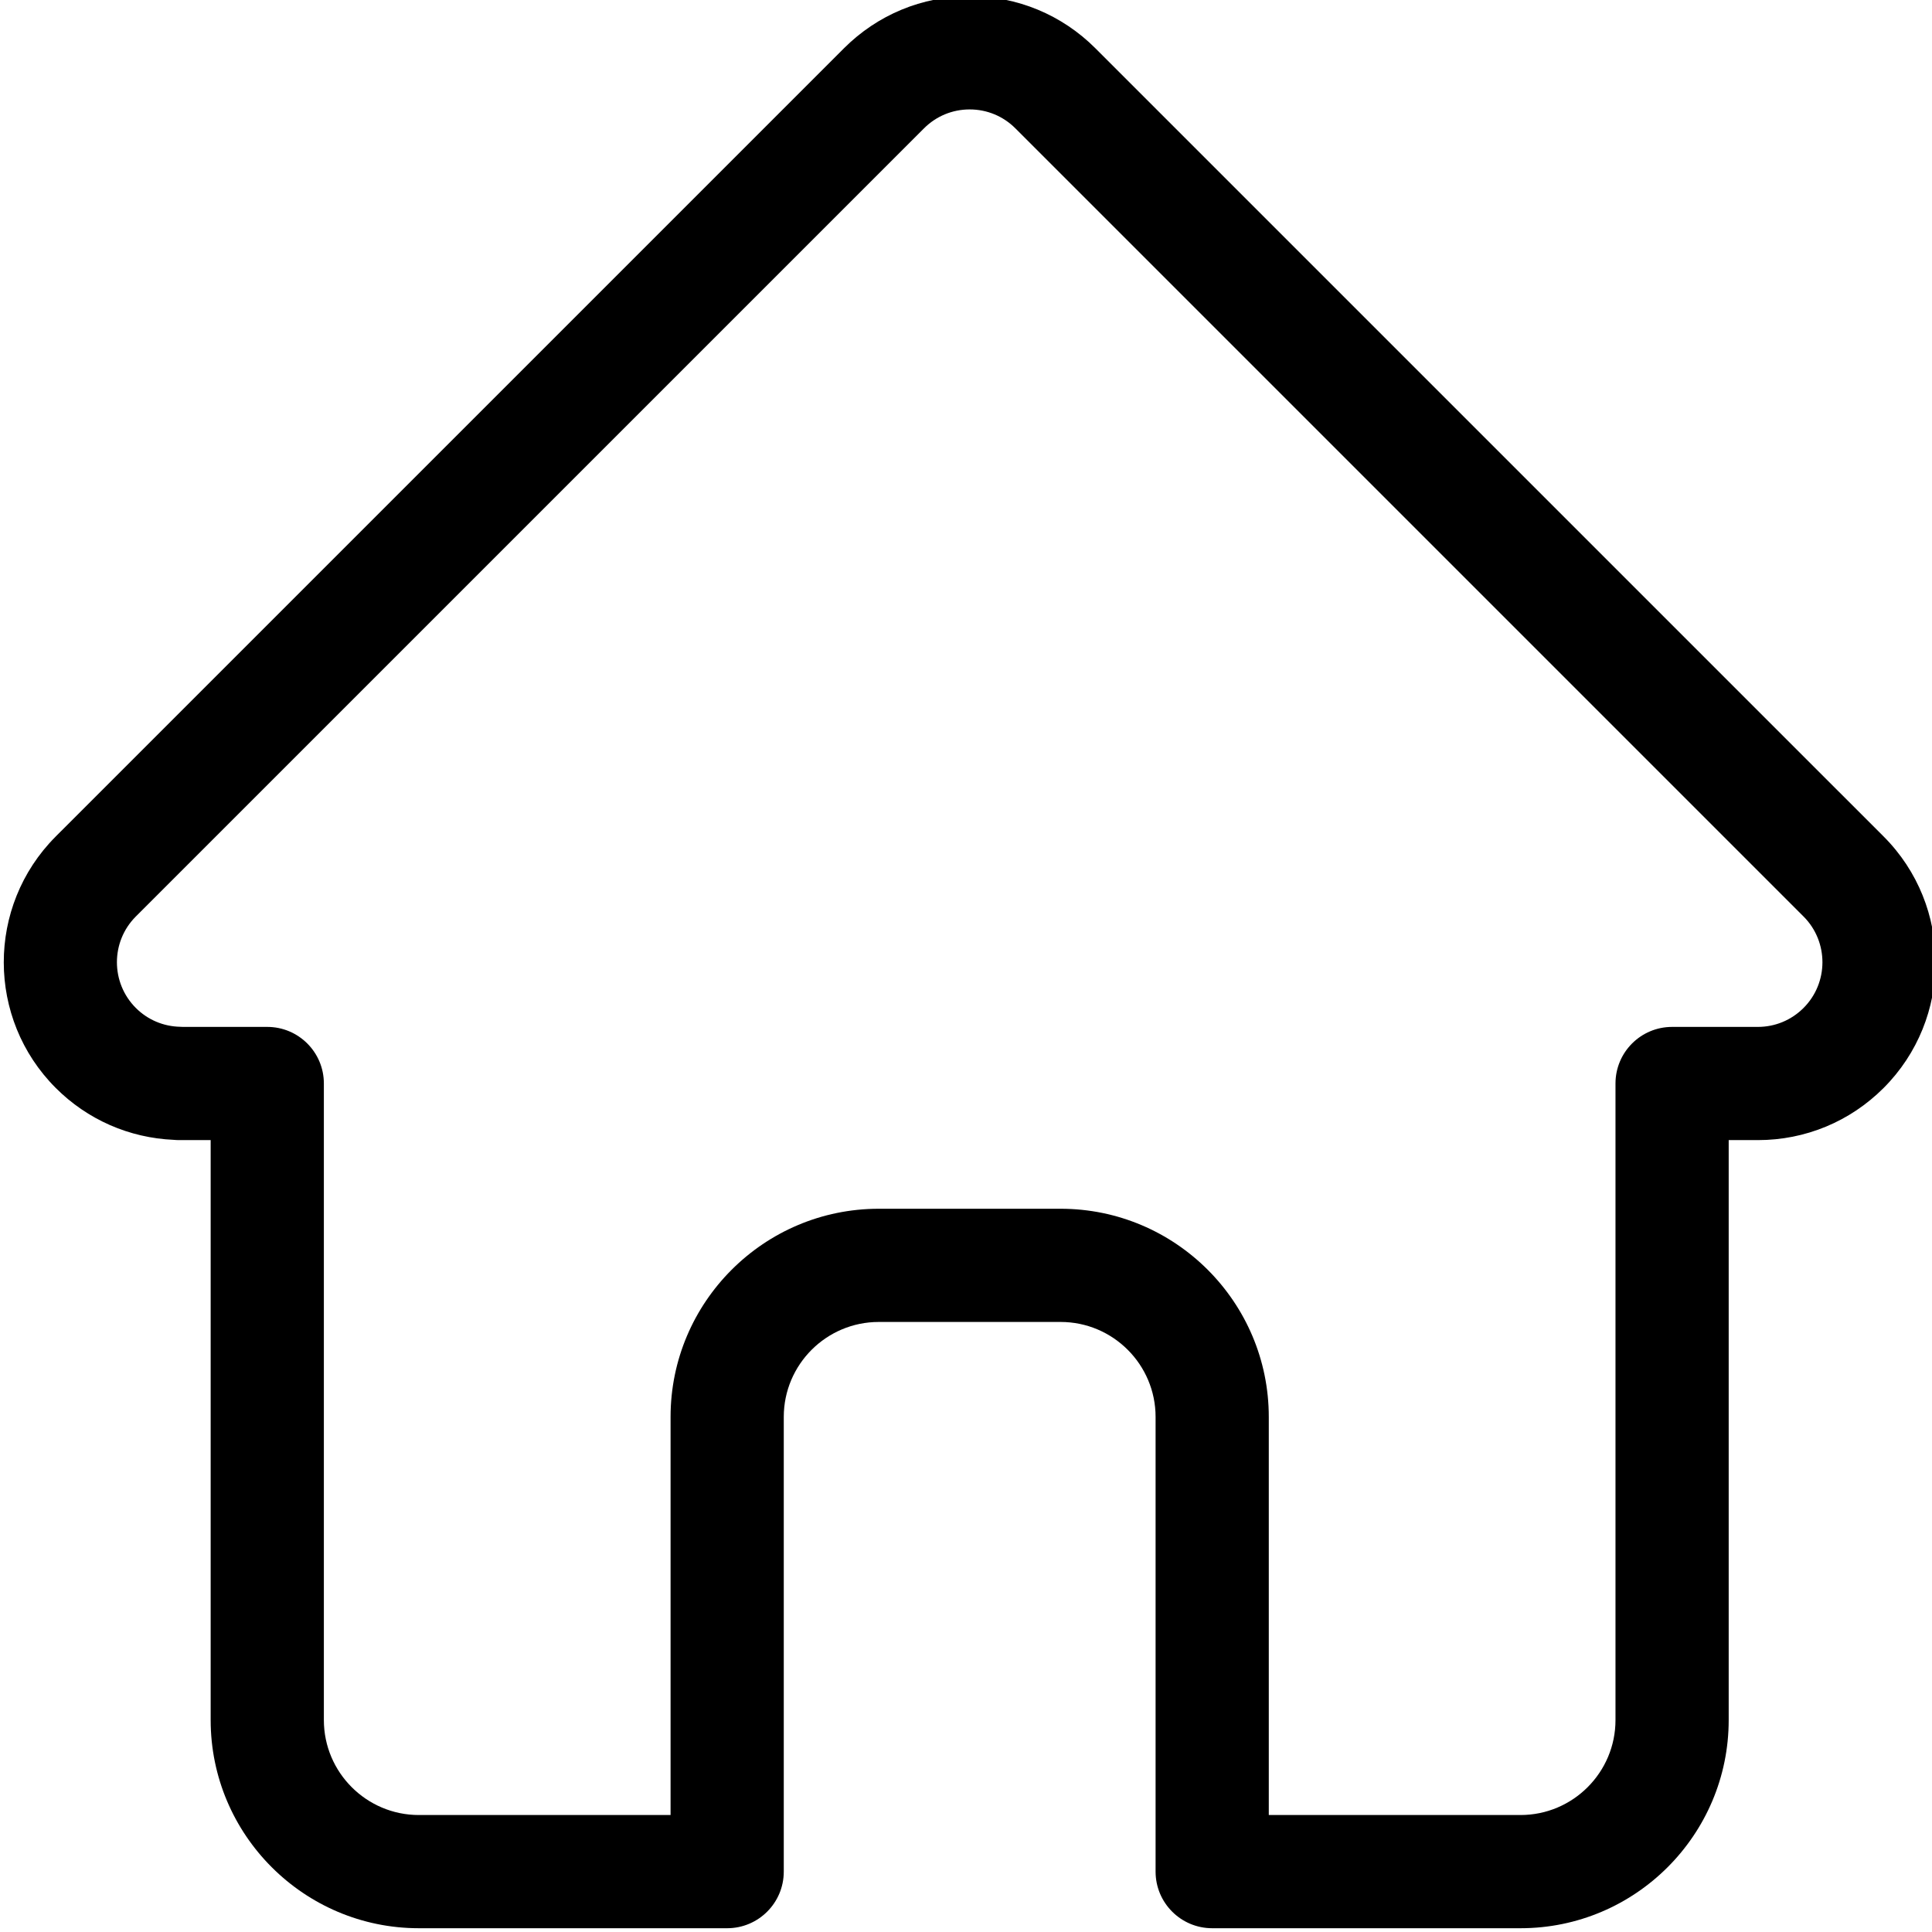
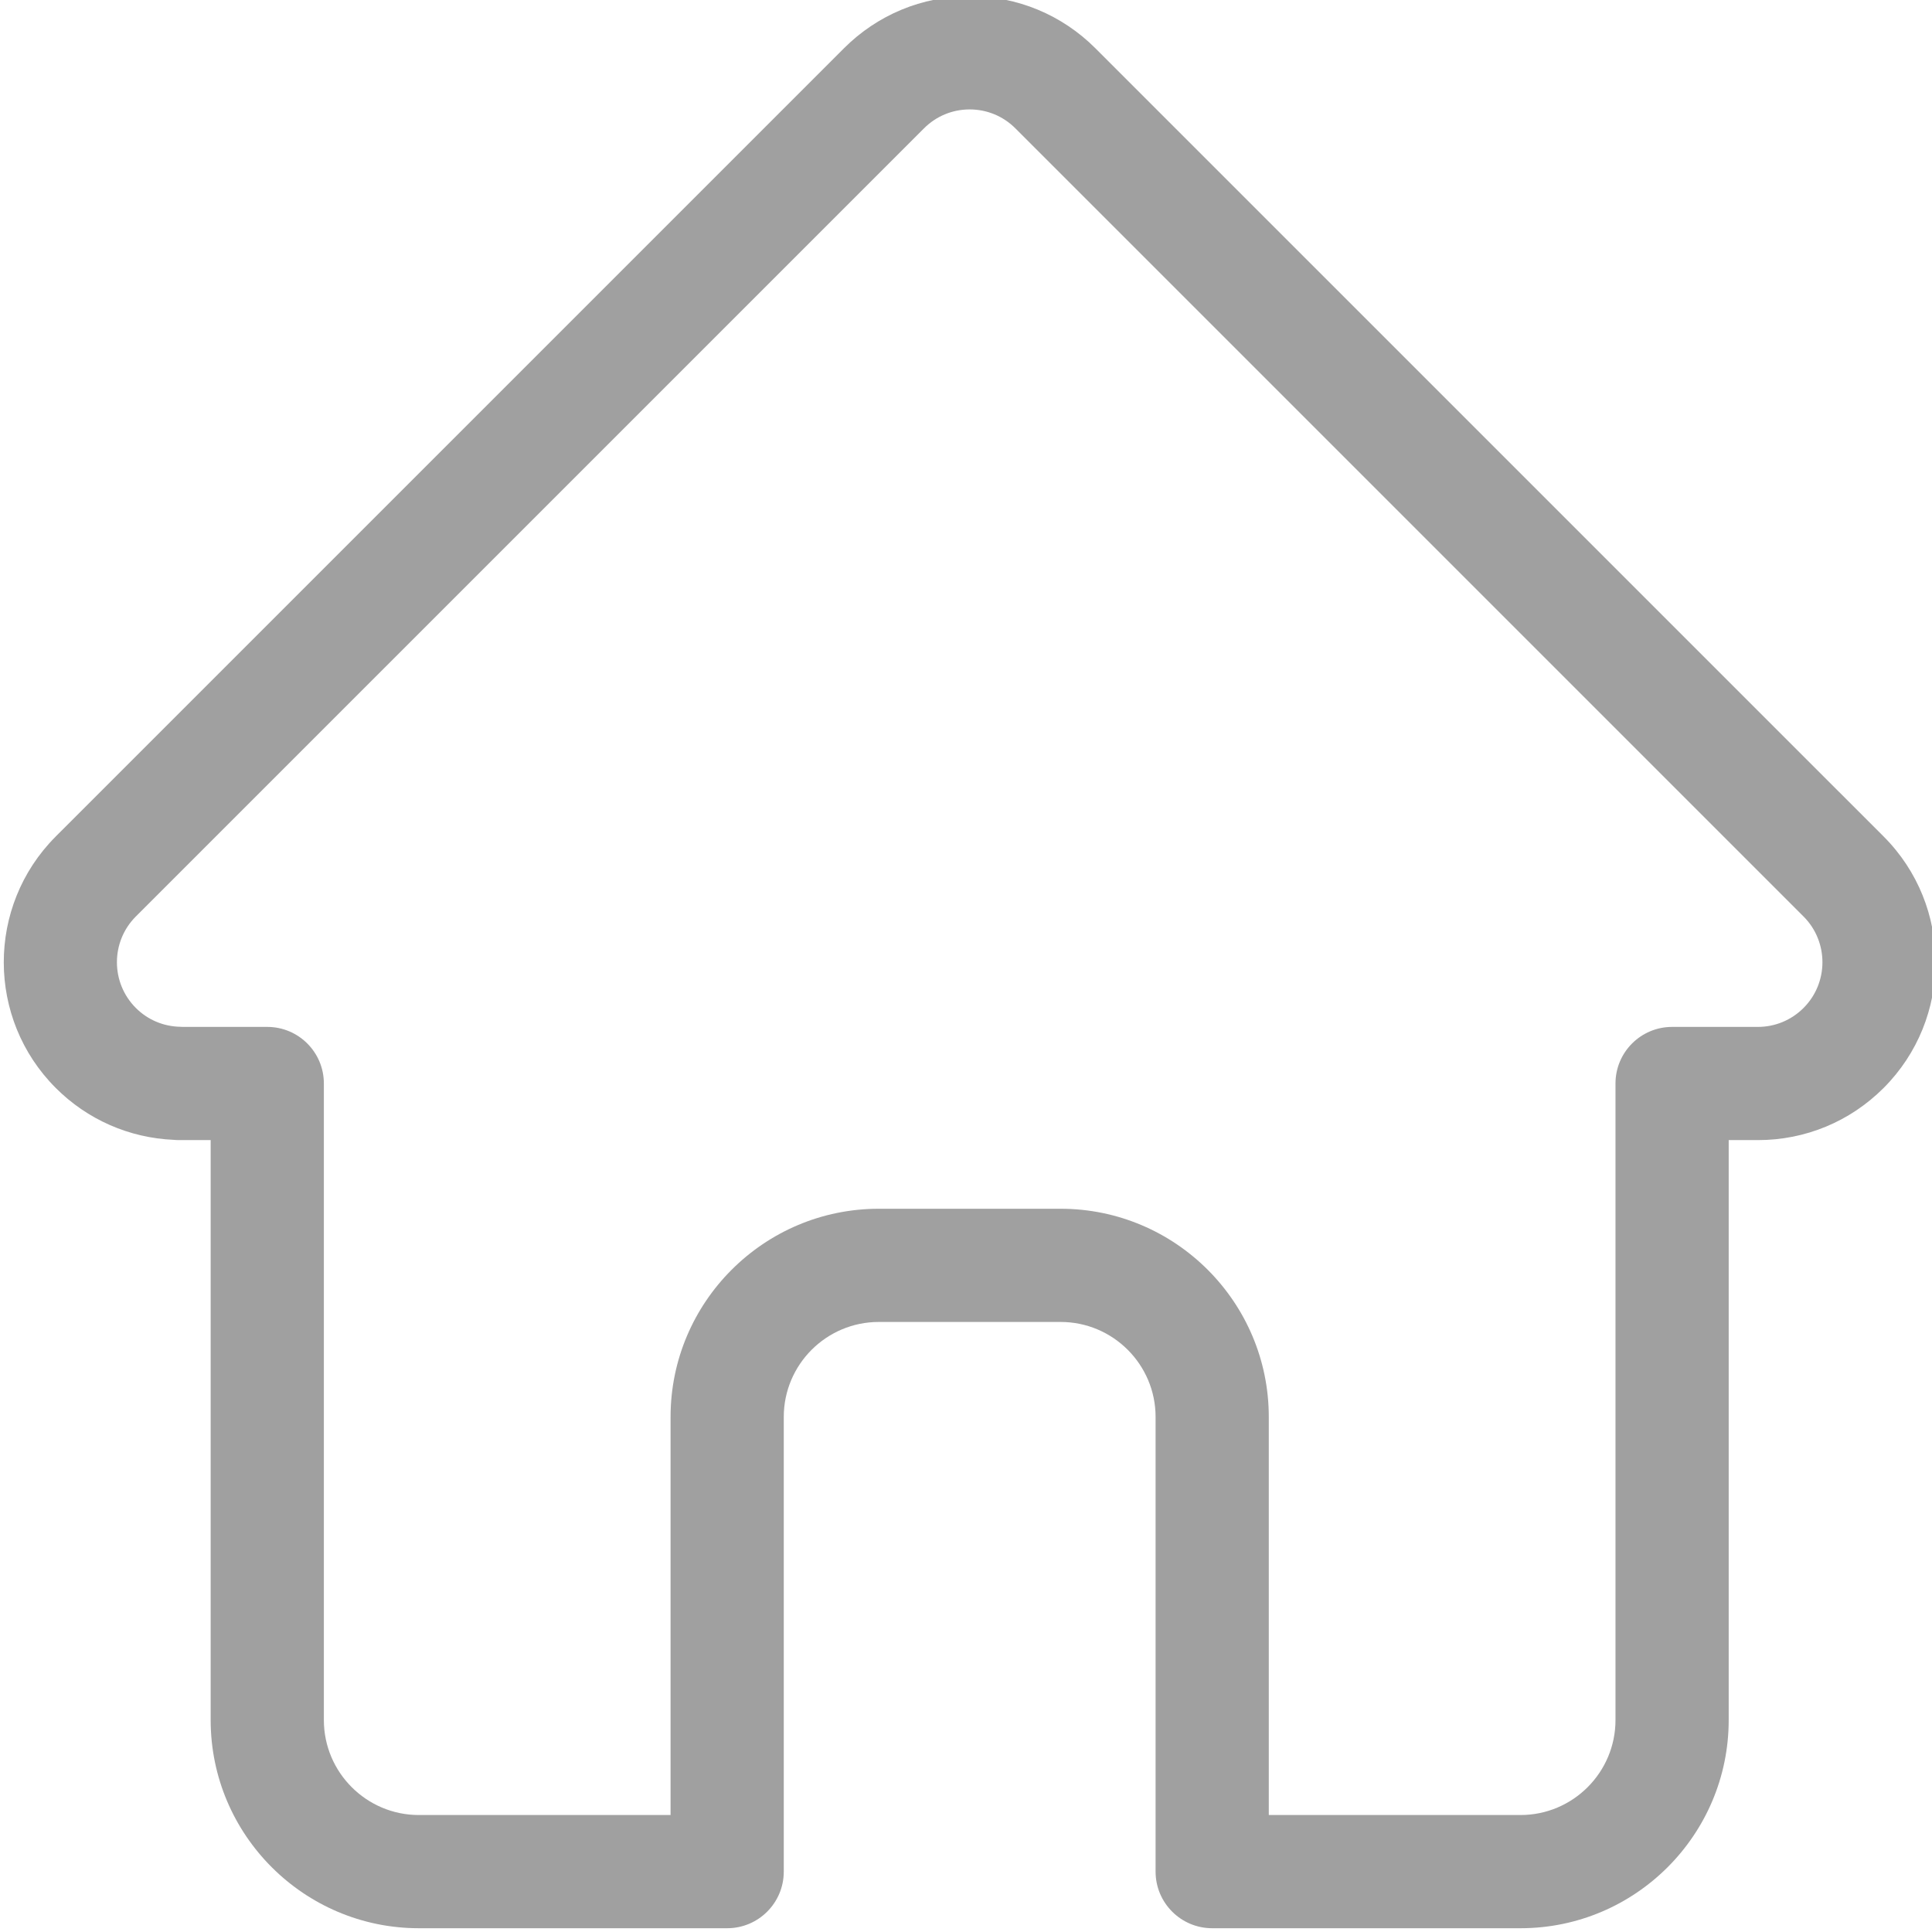
- <svg xmlns="http://www.w3.org/2000/svg" height="511pt" viewBox="0 1 511 511.999" width="511pt">
+ <svg xmlns="http://www.w3.org/2000/svg" height="511pt" viewBox="0 1 511 511.999" fill="rgb(160,160,160)" width="511pt">
  <path d="m498.699 222.695c-.016-.012-.027-.027-.039-.039l-208.855-208.848c-8.902-8.906-20.738-13.809-33.328-13.809-12.59 0-24.426 4.902-33.332 13.809l-208.746 208.742c-.07.07-.145.145-.211.215-18.281 18.387-18.25 48.219.09 66.559 8.379 8.383 19.441 13.234 31.273 13.746.484.047.969.07 1.457.07h8.32v153.695c0 30.418 24.75 55.164 55.168 55.164h81.711c8.285 0 15-6.719 15-15v-120.5c0-13.879 11.293-25.168 25.172-25.168h48.195c13.879 0 25.168 11.289 25.168 25.168v120.5c0 8.281 6.715 15 15 15h81.711c30.422 0 55.168-24.746 55.168-55.164v-153.695h7.719c12.586 0 24.422-4.902 33.332-13.812 18.359-18.367 18.367-48.254.027-66.633zm-21.242 45.422c-3.238 3.238-7.543 5.023-12.117 5.023h-22.719c-8.285 0-15 6.715-15 15v168.695c0 13.875-11.289 25.164-25.168 25.164h-66.711v-105.5c0-30.418-24.746-55.168-55.168-55.168h-48.195c-30.422 0-55.172 24.75-55.172 55.168v105.5h-66.711c-13.875 0-25.168-11.289-25.168-25.164v-168.695c0-8.285-6.715-15-15-15h-22.328c-.234-.016-.465-.027-.703-.031-4.469-.078-8.66-1.852-11.801-4.996-6.68-6.68-6.68-17.551 0-24.234.004 0 .004-.004.008-.008l.012-.012 208.848-208.84c3.234-3.238 7.535-5.02 12.113-5.02 4.574 0 8.875 1.781 12.113 5.02l208.801 208.797c.031.031.066.062.098.094 6.645 6.691 6.633 17.539-.031 24.207zm0 0" />
</svg>
